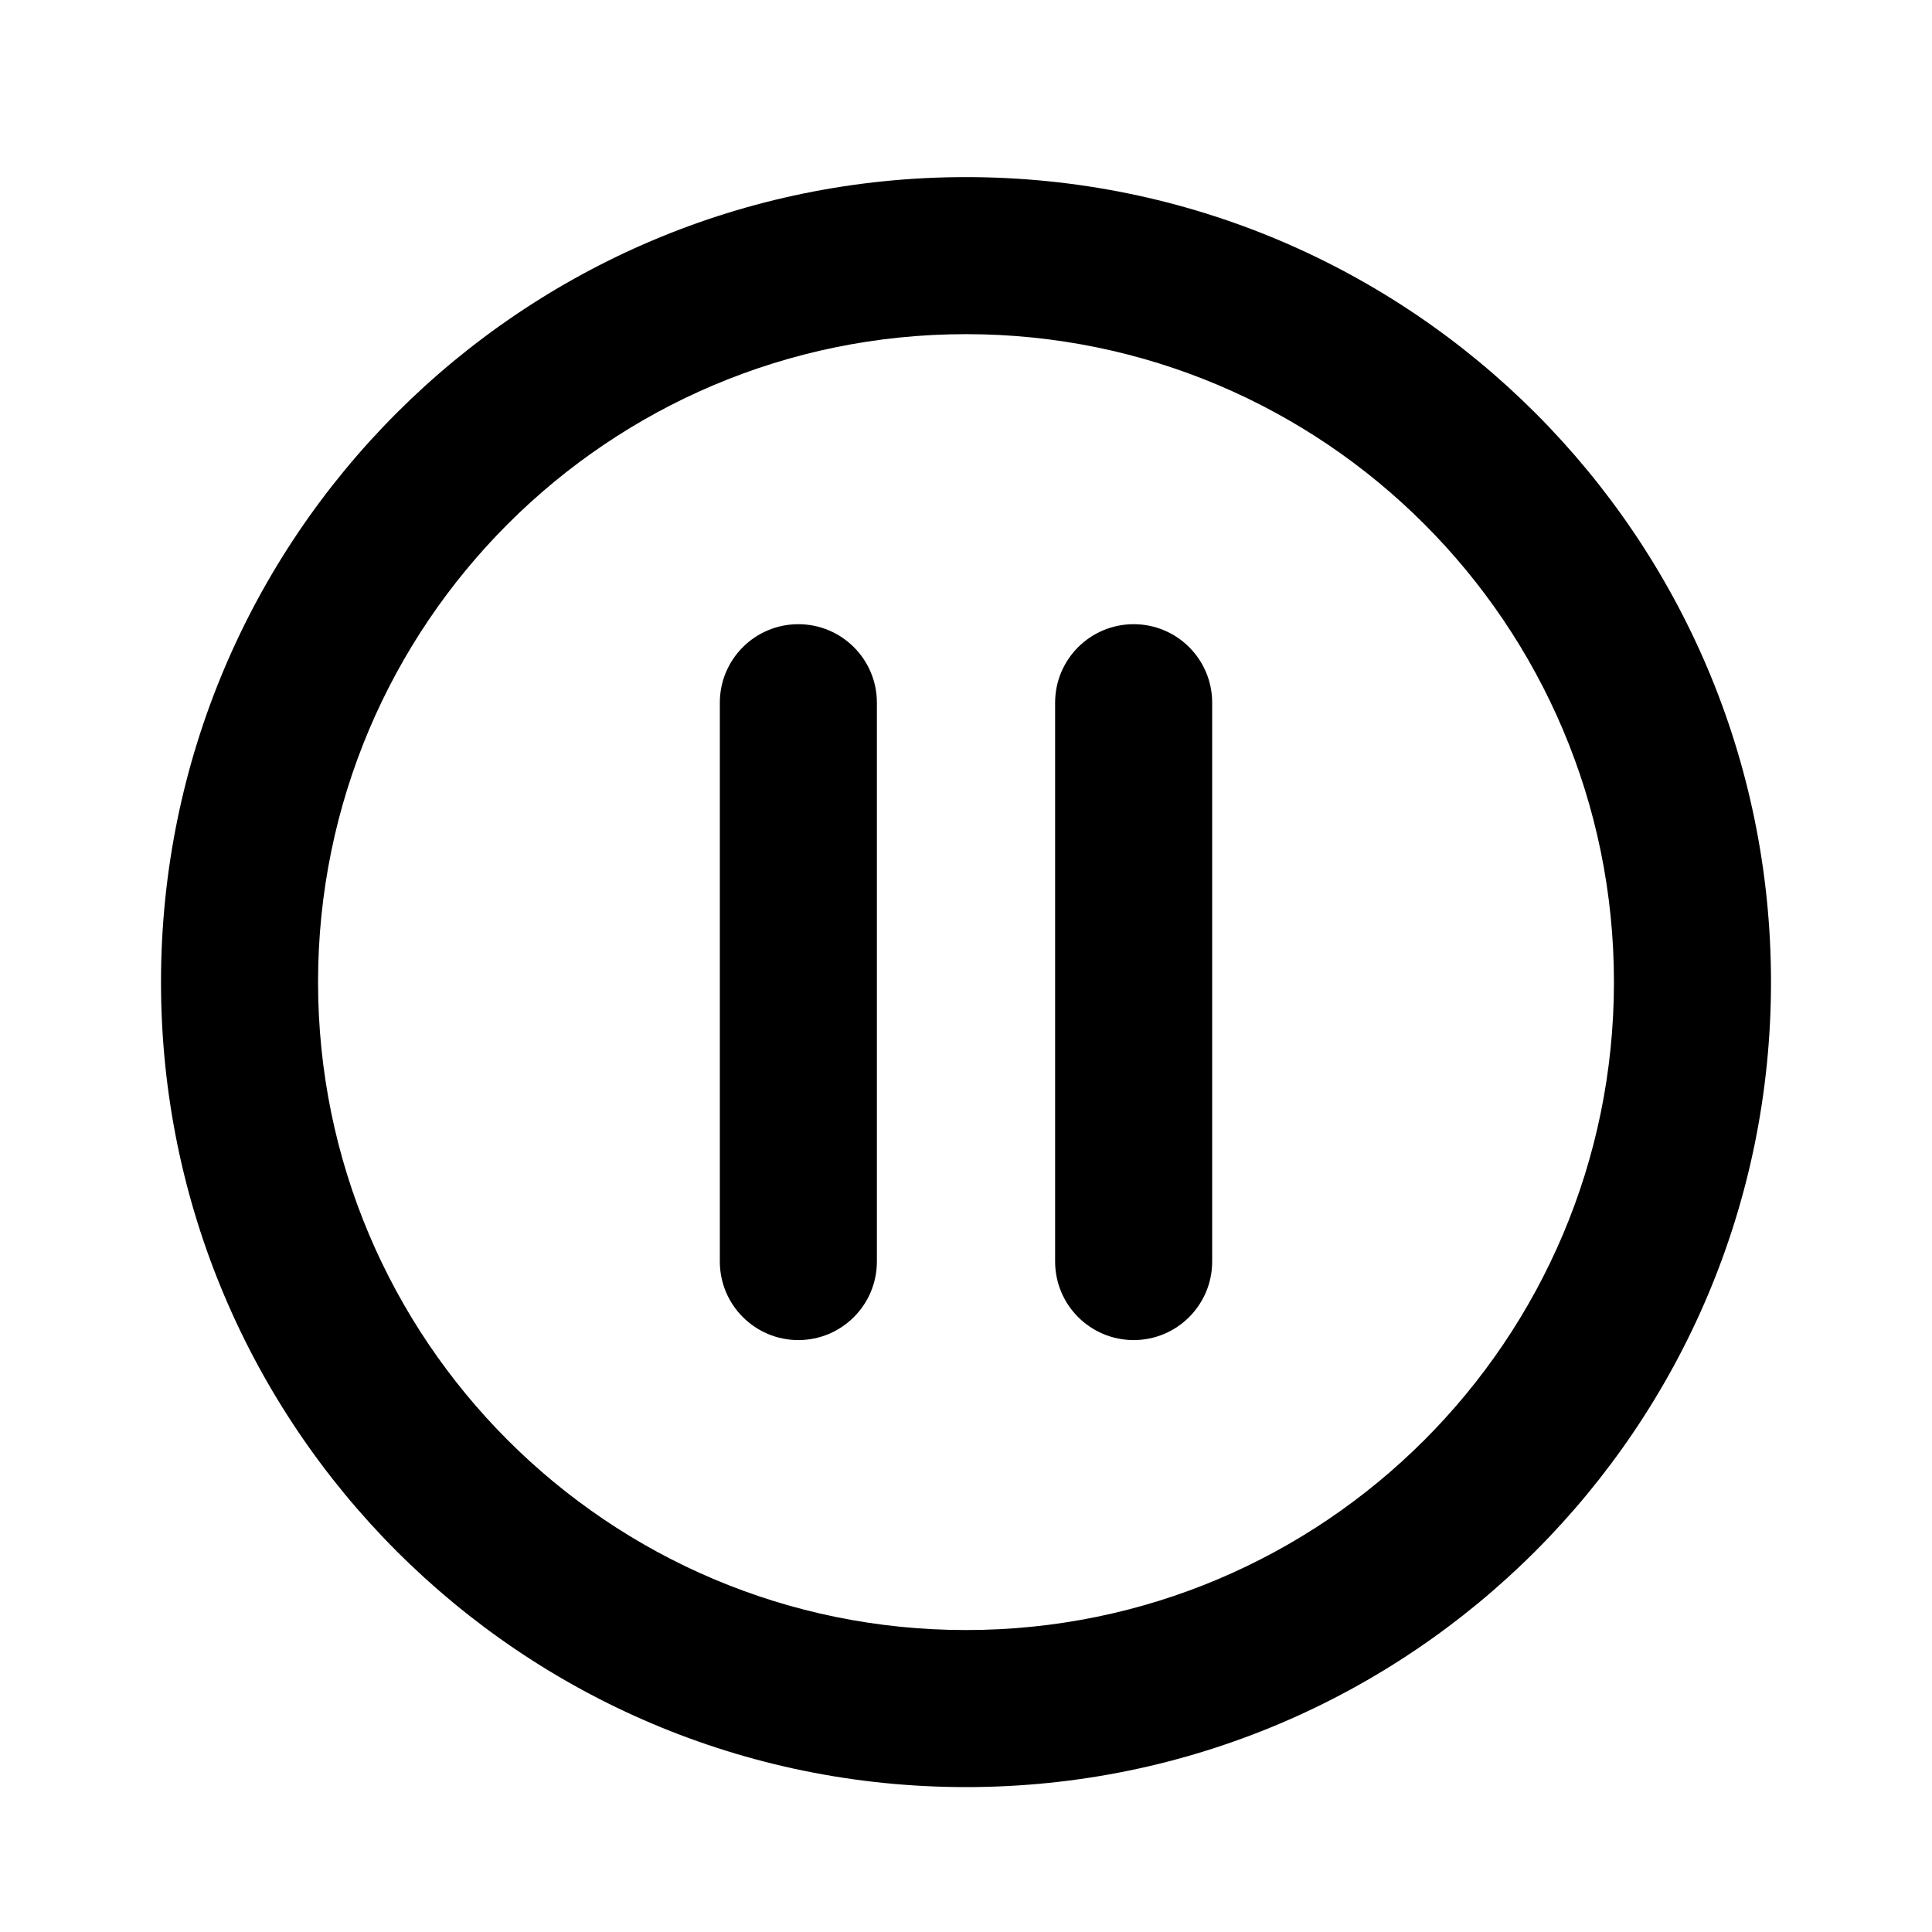
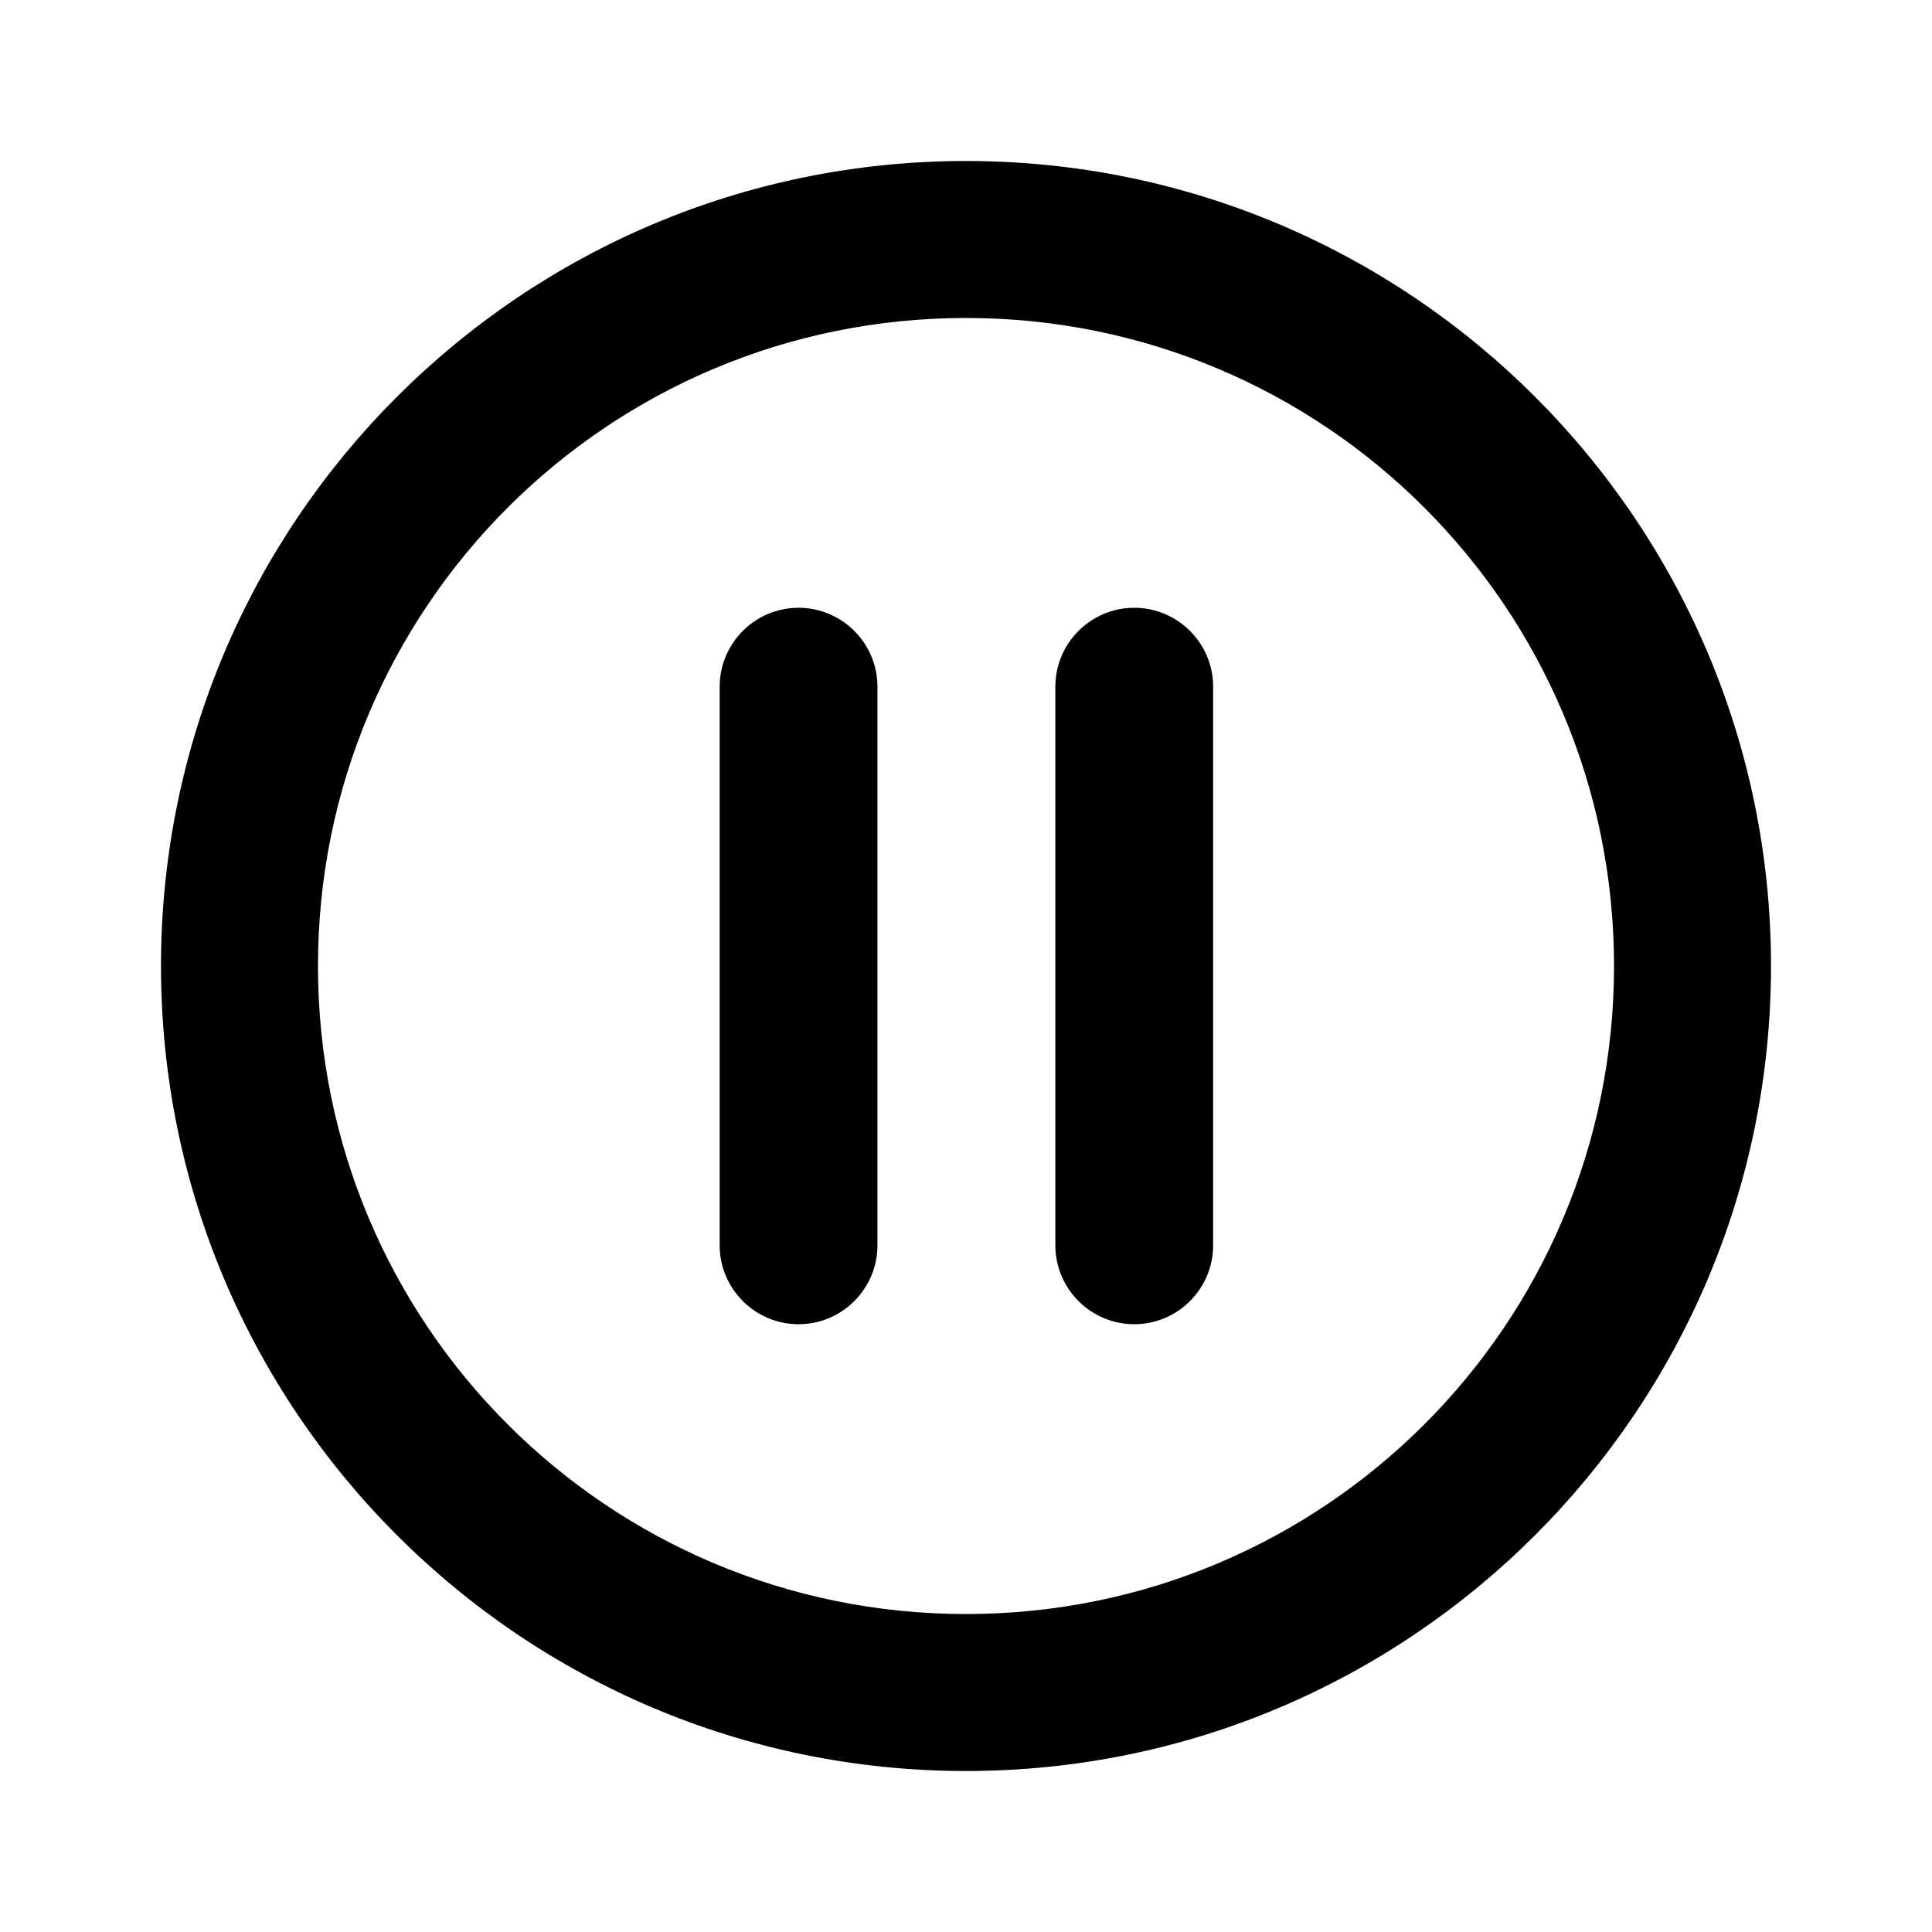
<svg xmlns="http://www.w3.org/2000/svg" viewBox="0 0 24 24" data-title="PauseOutline" fill="currentColor" stroke="none">
-   <path fill-rule="evenodd" clip-rule="evenodd" d="M12 4.151C7.555 4.151 3.951 7.755 3.951 12.2C3.951 16.645 7.555 20.249 12 20.249C16.445 20.249 20.049 16.645 20.049 12.2C20.049 7.755 16.445 4.151 12 4.151ZM2 12.2C2 6.677 6.477 2.2 12 2.2C17.523 2.2 22 6.677 22 12.2C22 17.723 17.523 22.2 12 22.2C6.477 22.2 2 17.723 2 12.2Z" />
-   <path fill-rule="evenodd" clip-rule="evenodd" d="M9.917 7.754C10.456 7.754 10.893 8.19 10.893 8.729V15.671C10.893 16.21 10.456 16.647 9.917 16.647 9.379 16.647 8.942 16.21 8.942 15.671V8.729C8.942 8.19 9.379 7.754 9.917 7.754ZM14.083 7.754C14.621 7.754 15.058 8.19 15.058 8.729V15.671C15.058 16.21 14.621 16.647 14.083 16.647 13.544 16.647 13.107 16.21 13.107 15.671V8.729C13.107 8.19 13.544 7.754 14.083 7.754Z" />
+   <path d="m12,3.95C7.55,3.95,3.95,7.55,3.95,12s3.6,8.05,8.05,8.05,8.05-3.6,8.05-8.05S16.45,3.95,12,3.95ZM2,12C2,6.48,6.48,2,12,2s10,4.48,10,10-4.48,10-10,10S2,17.52,2,12Z" />
+   <path d="m9.92,7.55c.54,0,.98.44.98.98v6.94c0,.54-.44.98-.98.98s-.98-.44-.98-.98v-6.94c0-.54.44-.98.98-.98Zm4.17,0c.54,0,.98.44.98.98v6.94c0,.54-.44.98-.98.98s-.98-.44-.98-.98v-6.94c0-.54.44-.98.98-.98Z" />
</svg>
